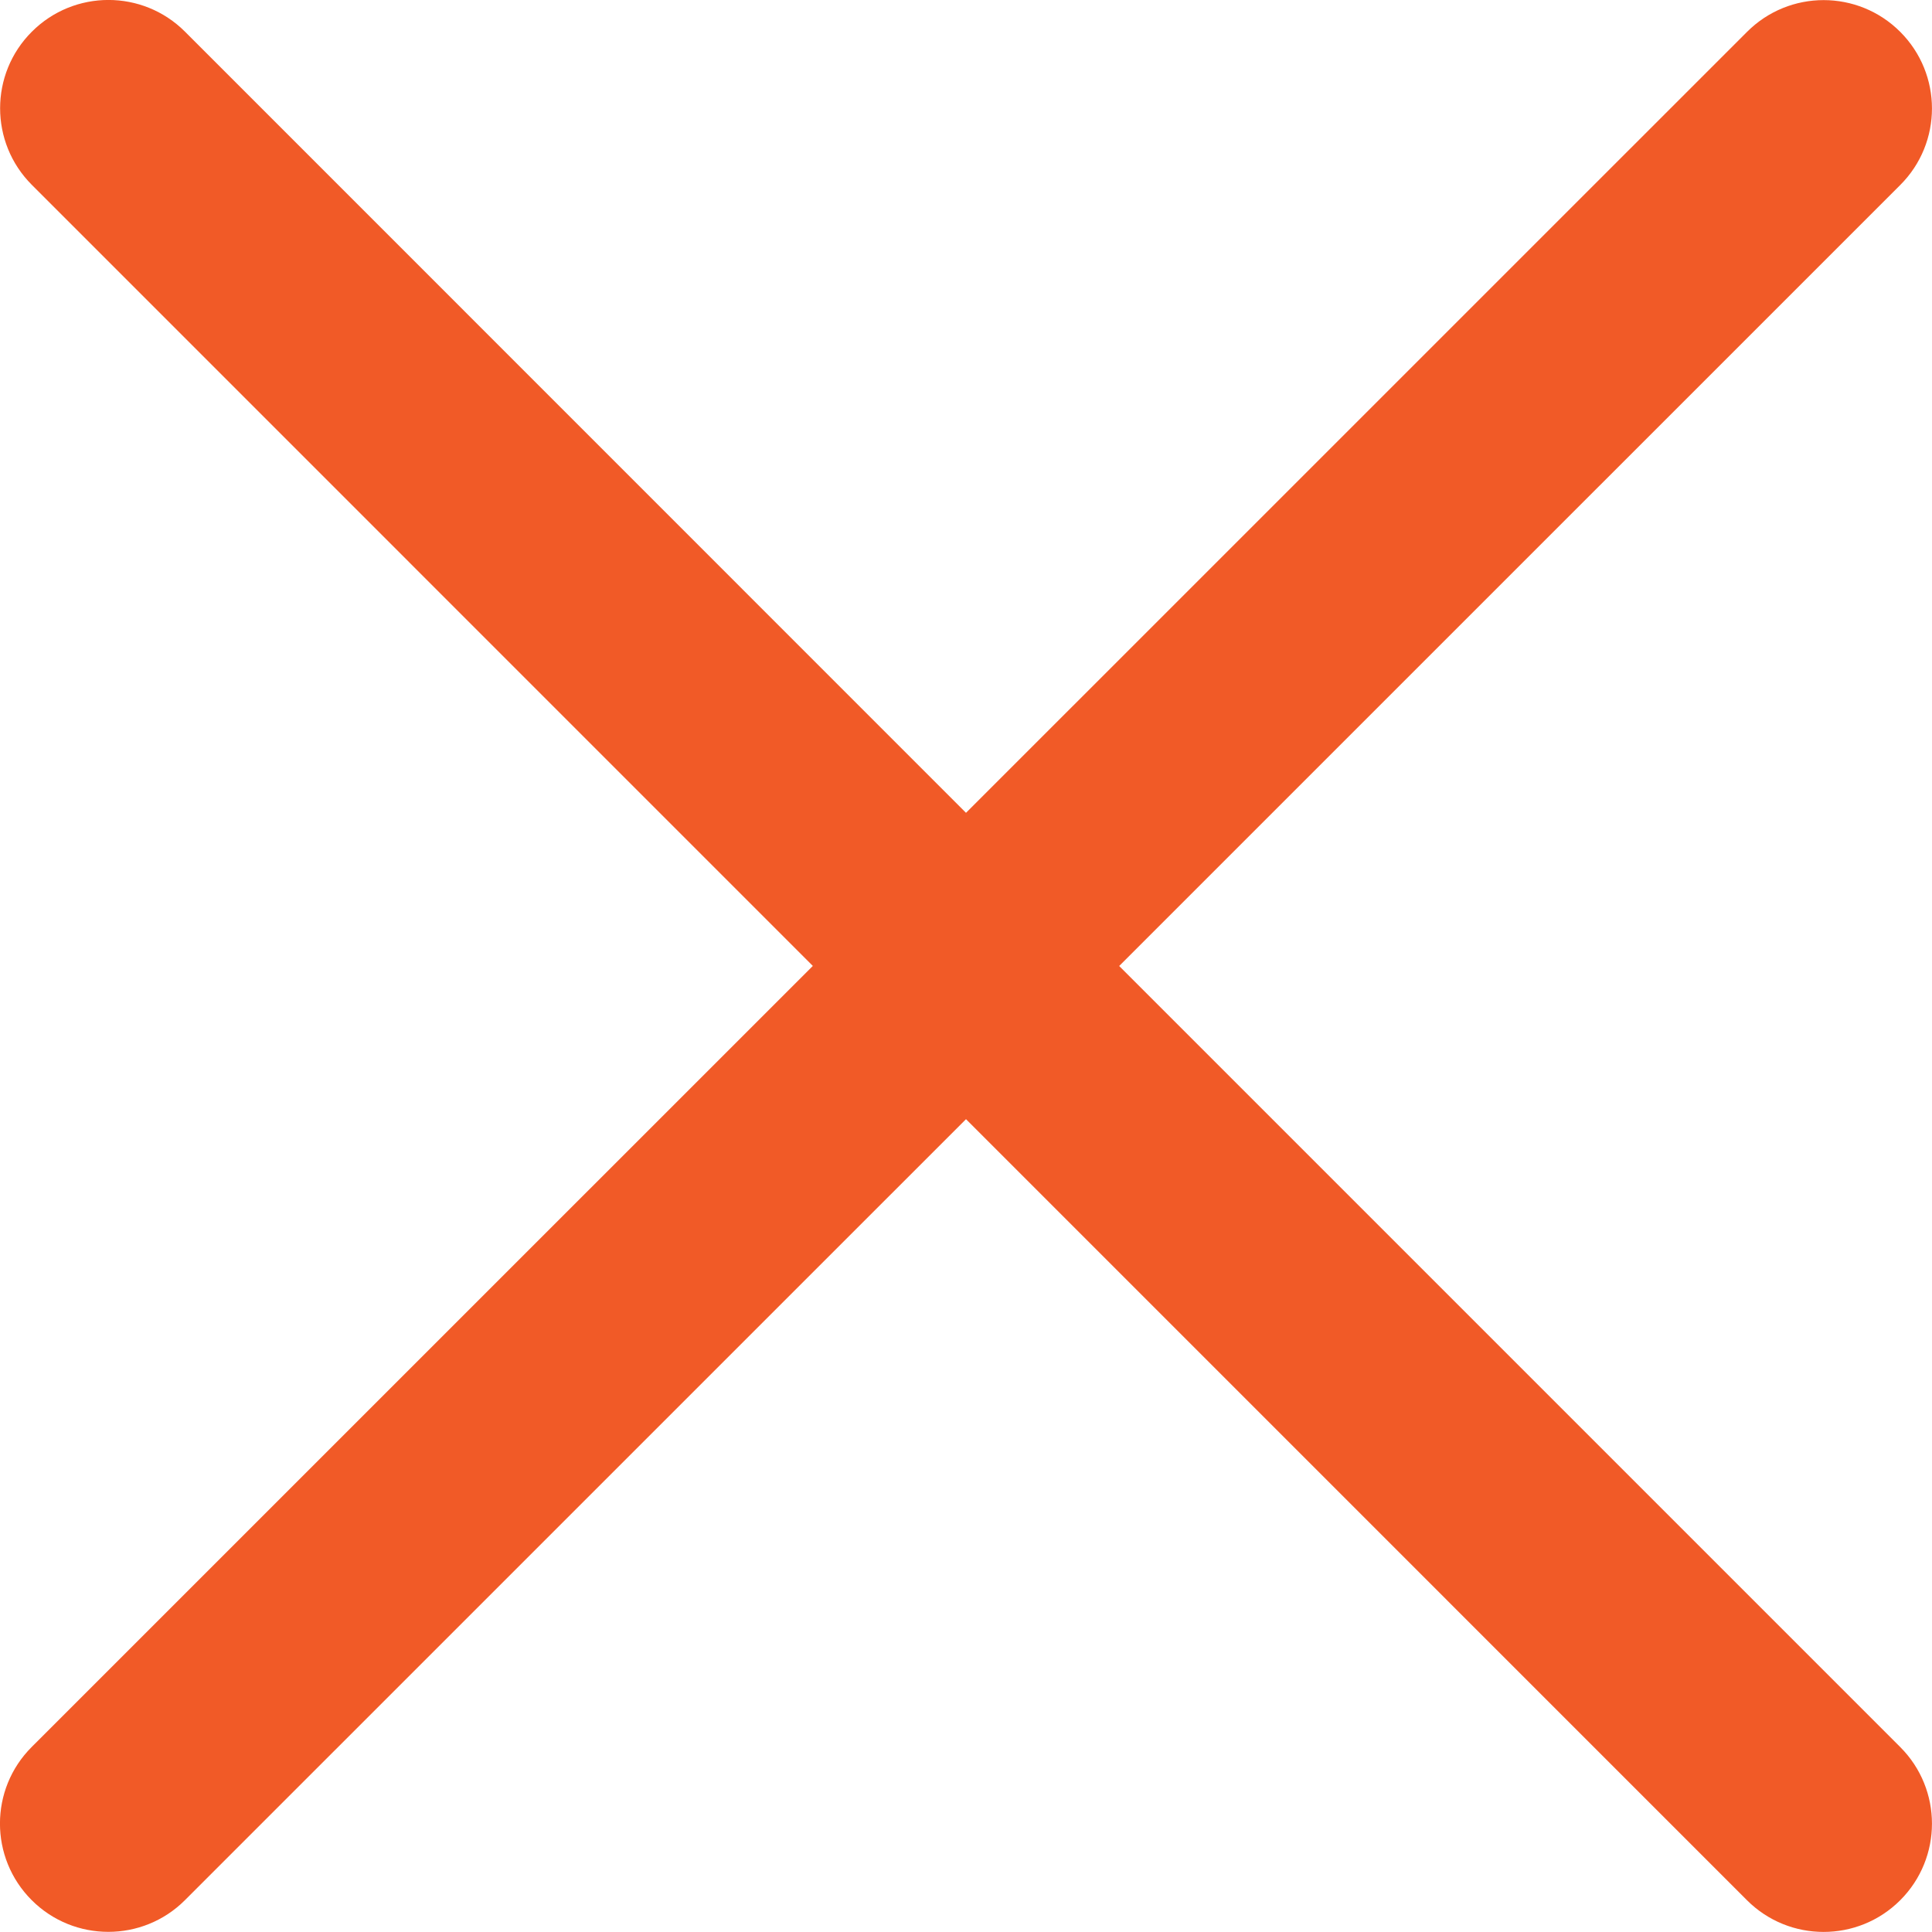
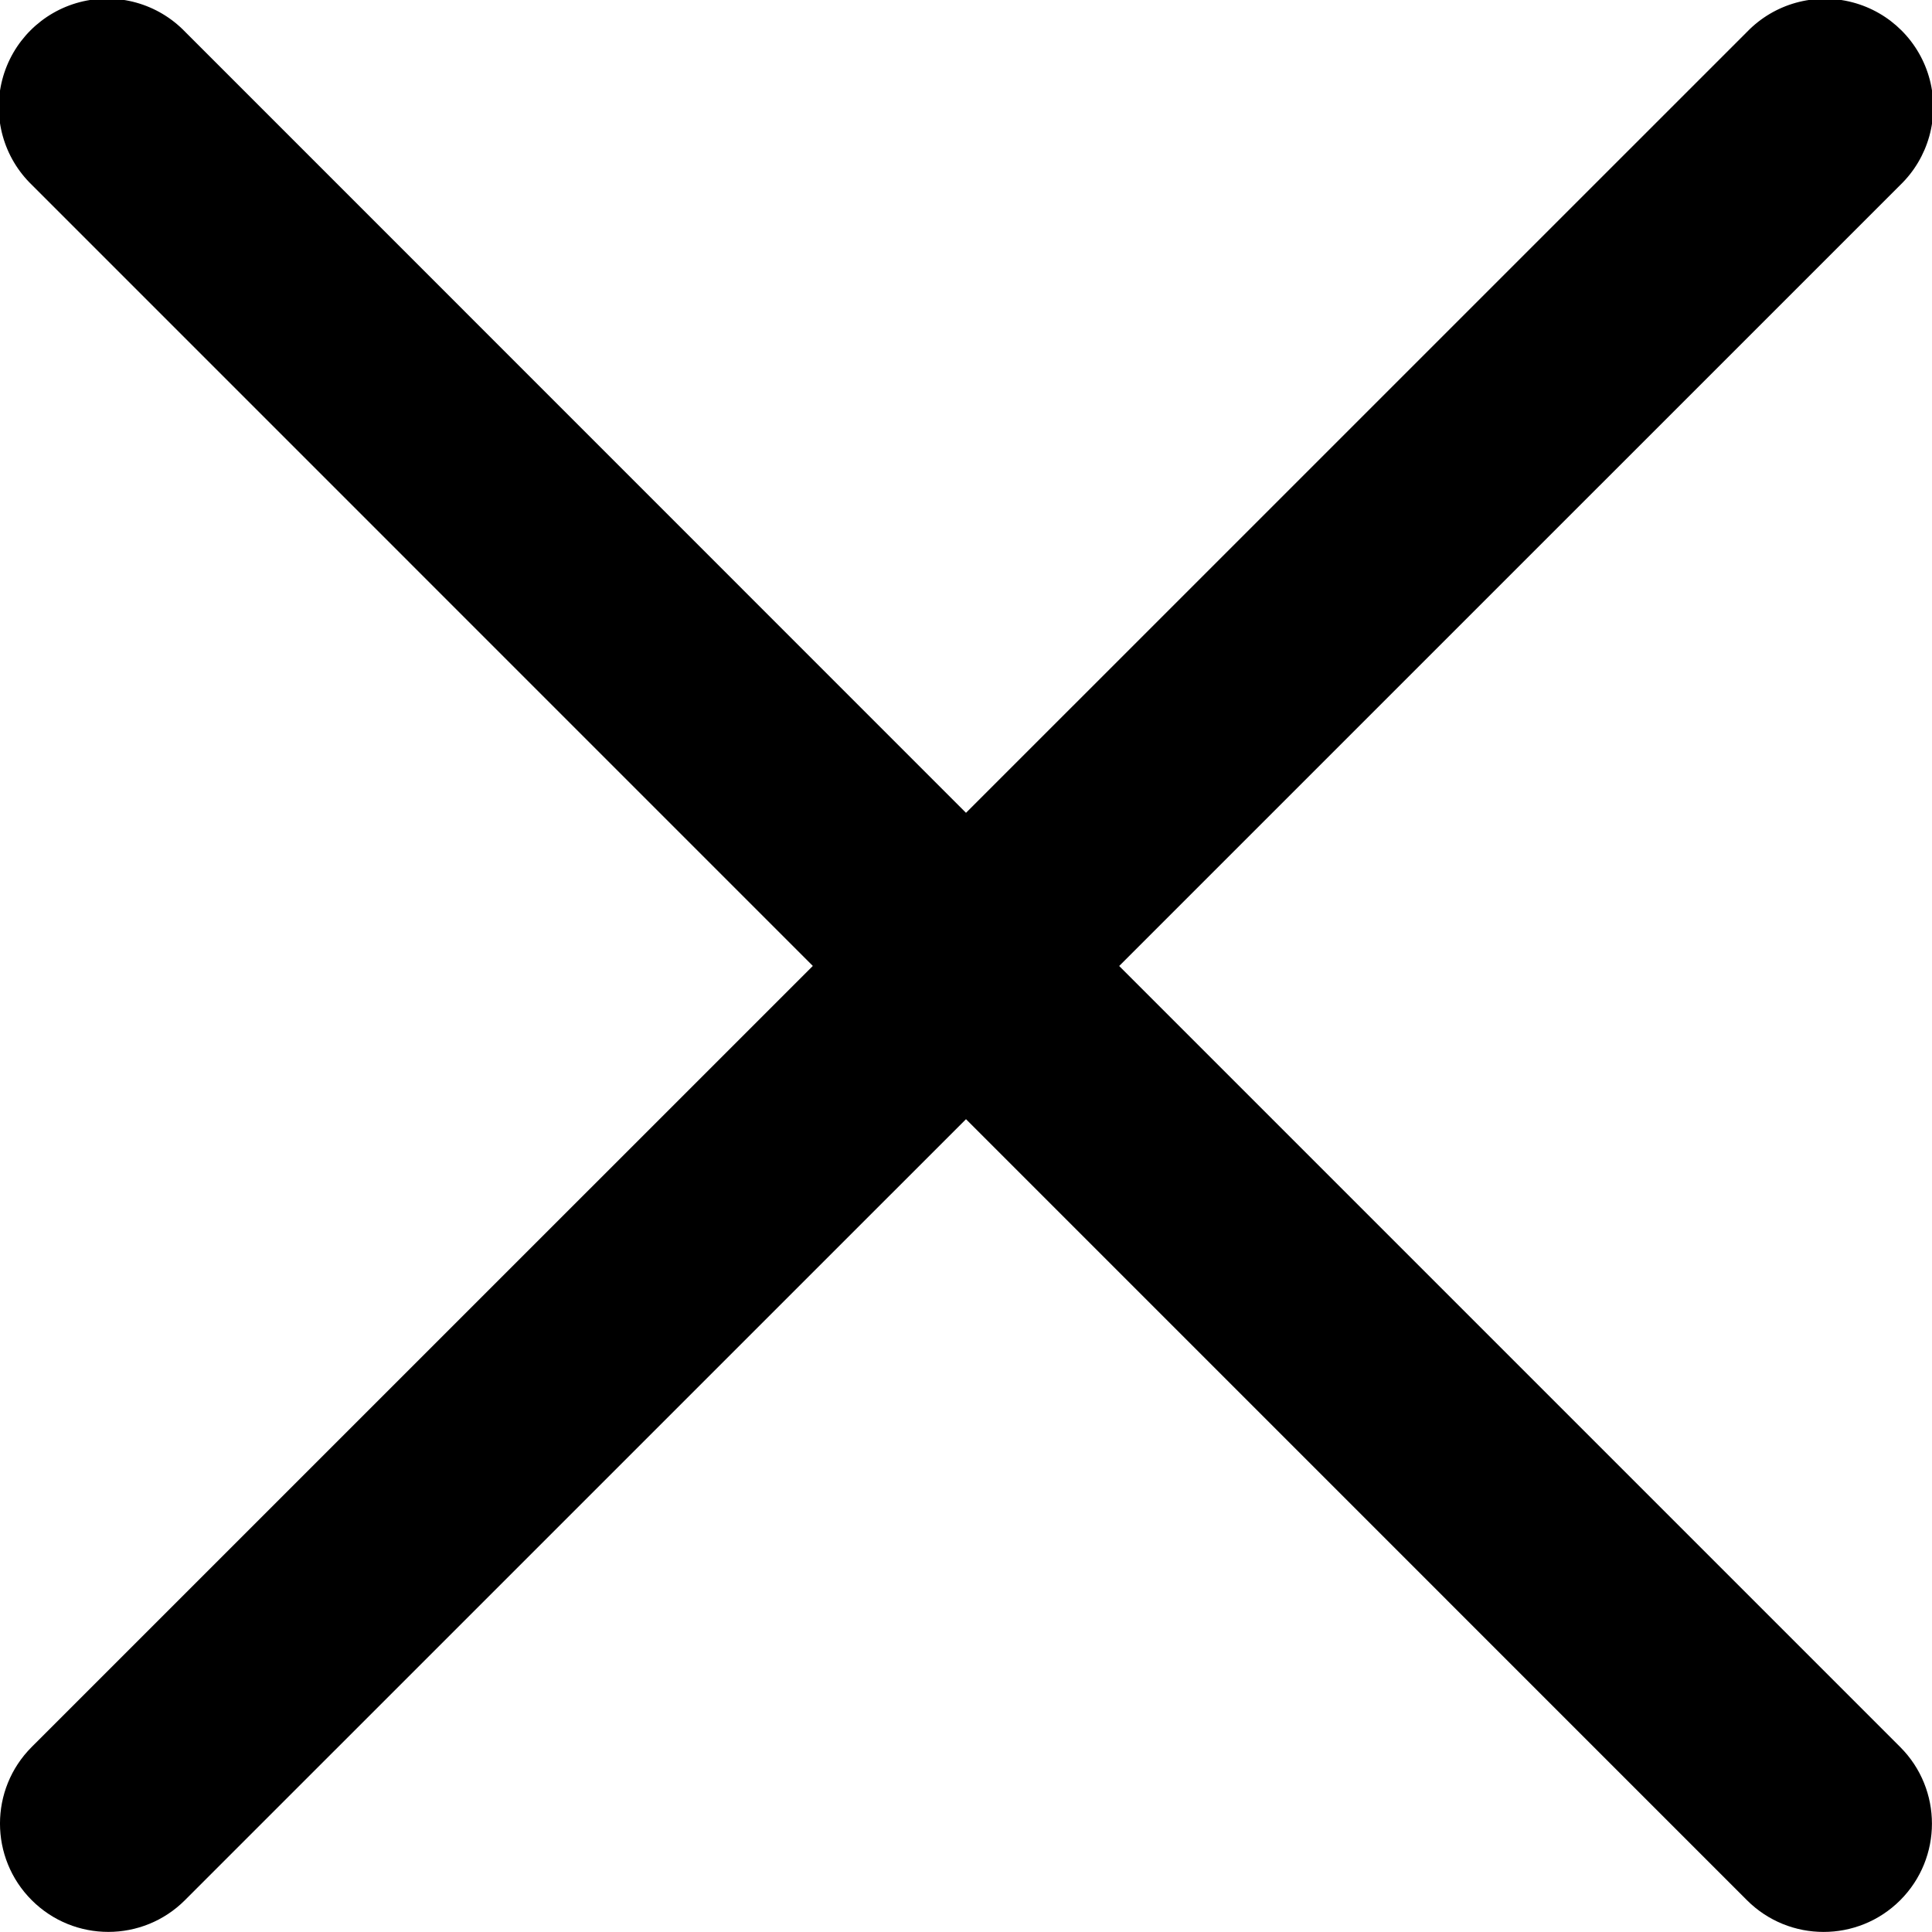
- <svg xmlns="http://www.w3.org/2000/svg" version="1.0" id="Layer_1" x="0px" y="0px" width="26.752px" height="26.752px" viewBox="0 0 26.752 26.752" enable-background="new 0 0 26.752 26.752" xml:space="preserve">
-   <path fill="#F15A27" d="M15.497,13.376L26.312,2.562c0.586-0.585,0.586-1.535,0-2.121s-1.535-0.586-2.121,0L13.376,11.255L2.562,0.439 c-0.586-0.586-1.535-0.586-2.121,0c-0.586,0.585-0.586,1.535,0,2.121l10.814,10.815L0.439,24.19c-0.586,0.586-0.586,1.535,0,2.121 c0.293,0.293,0.677,0.439,1.061,0.439s0.768-0.146,1.061-0.439l10.815-10.814L24.19,26.312c0.293,0.293,0.677,0.439,1.061,0.439 s0.768-0.146,1.061-0.439c0.586-0.586,0.586-1.535,0-2.121L15.497,13.376z" />
+ <svg xmlns="http://www.w3.org/2000/svg" version="1.0" id="Layer_1" x="0" y="0" width="26.752" height="26.752" xml:space="preserve">
+   <path d="M15.497 13.376L26.312 2.562A1.5 1.5 0 1024.191.441L13.376 11.255 2.562.439A1.5 1.5 0 10.441 2.56l10.814 10.815L.439 24.19a1.5 1.5 0 102.122 2.121l10.815-10.814L24.19 26.312c.293.293.677.439 1.061.439s.768-.146 1.061-.439a1.5 1.5 0 000-2.121L15.497 13.376z" />
</svg>
